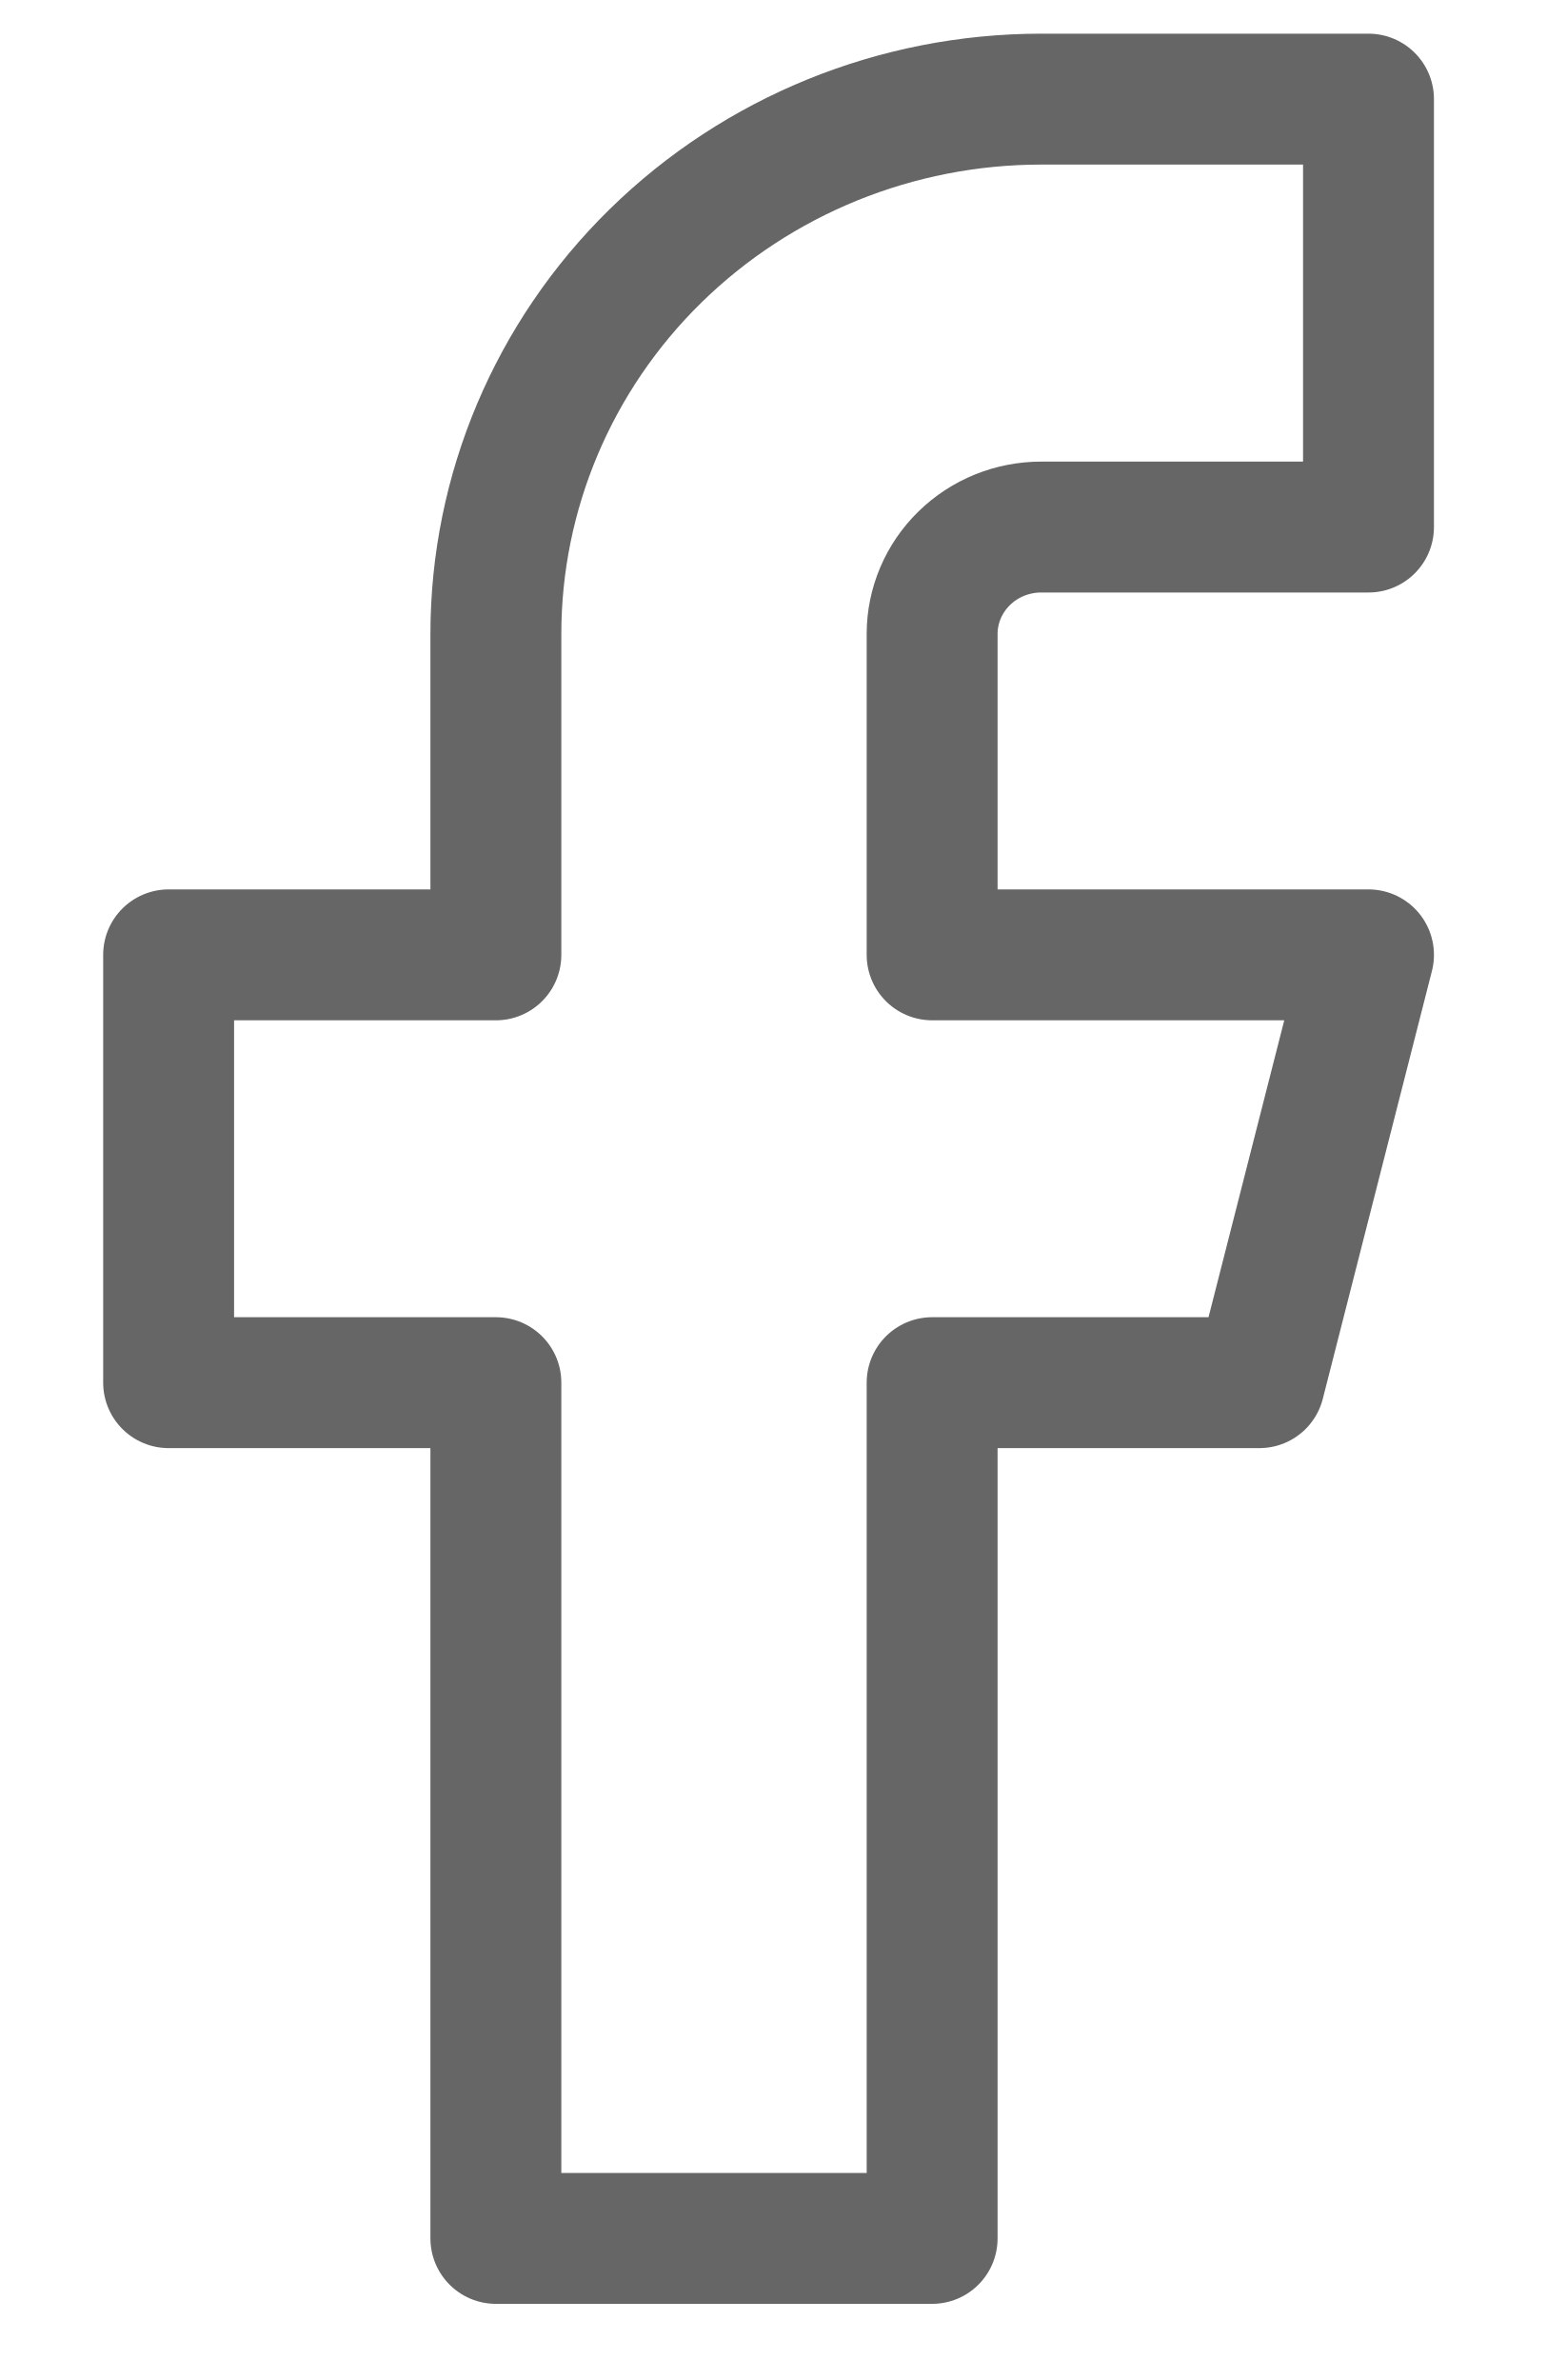
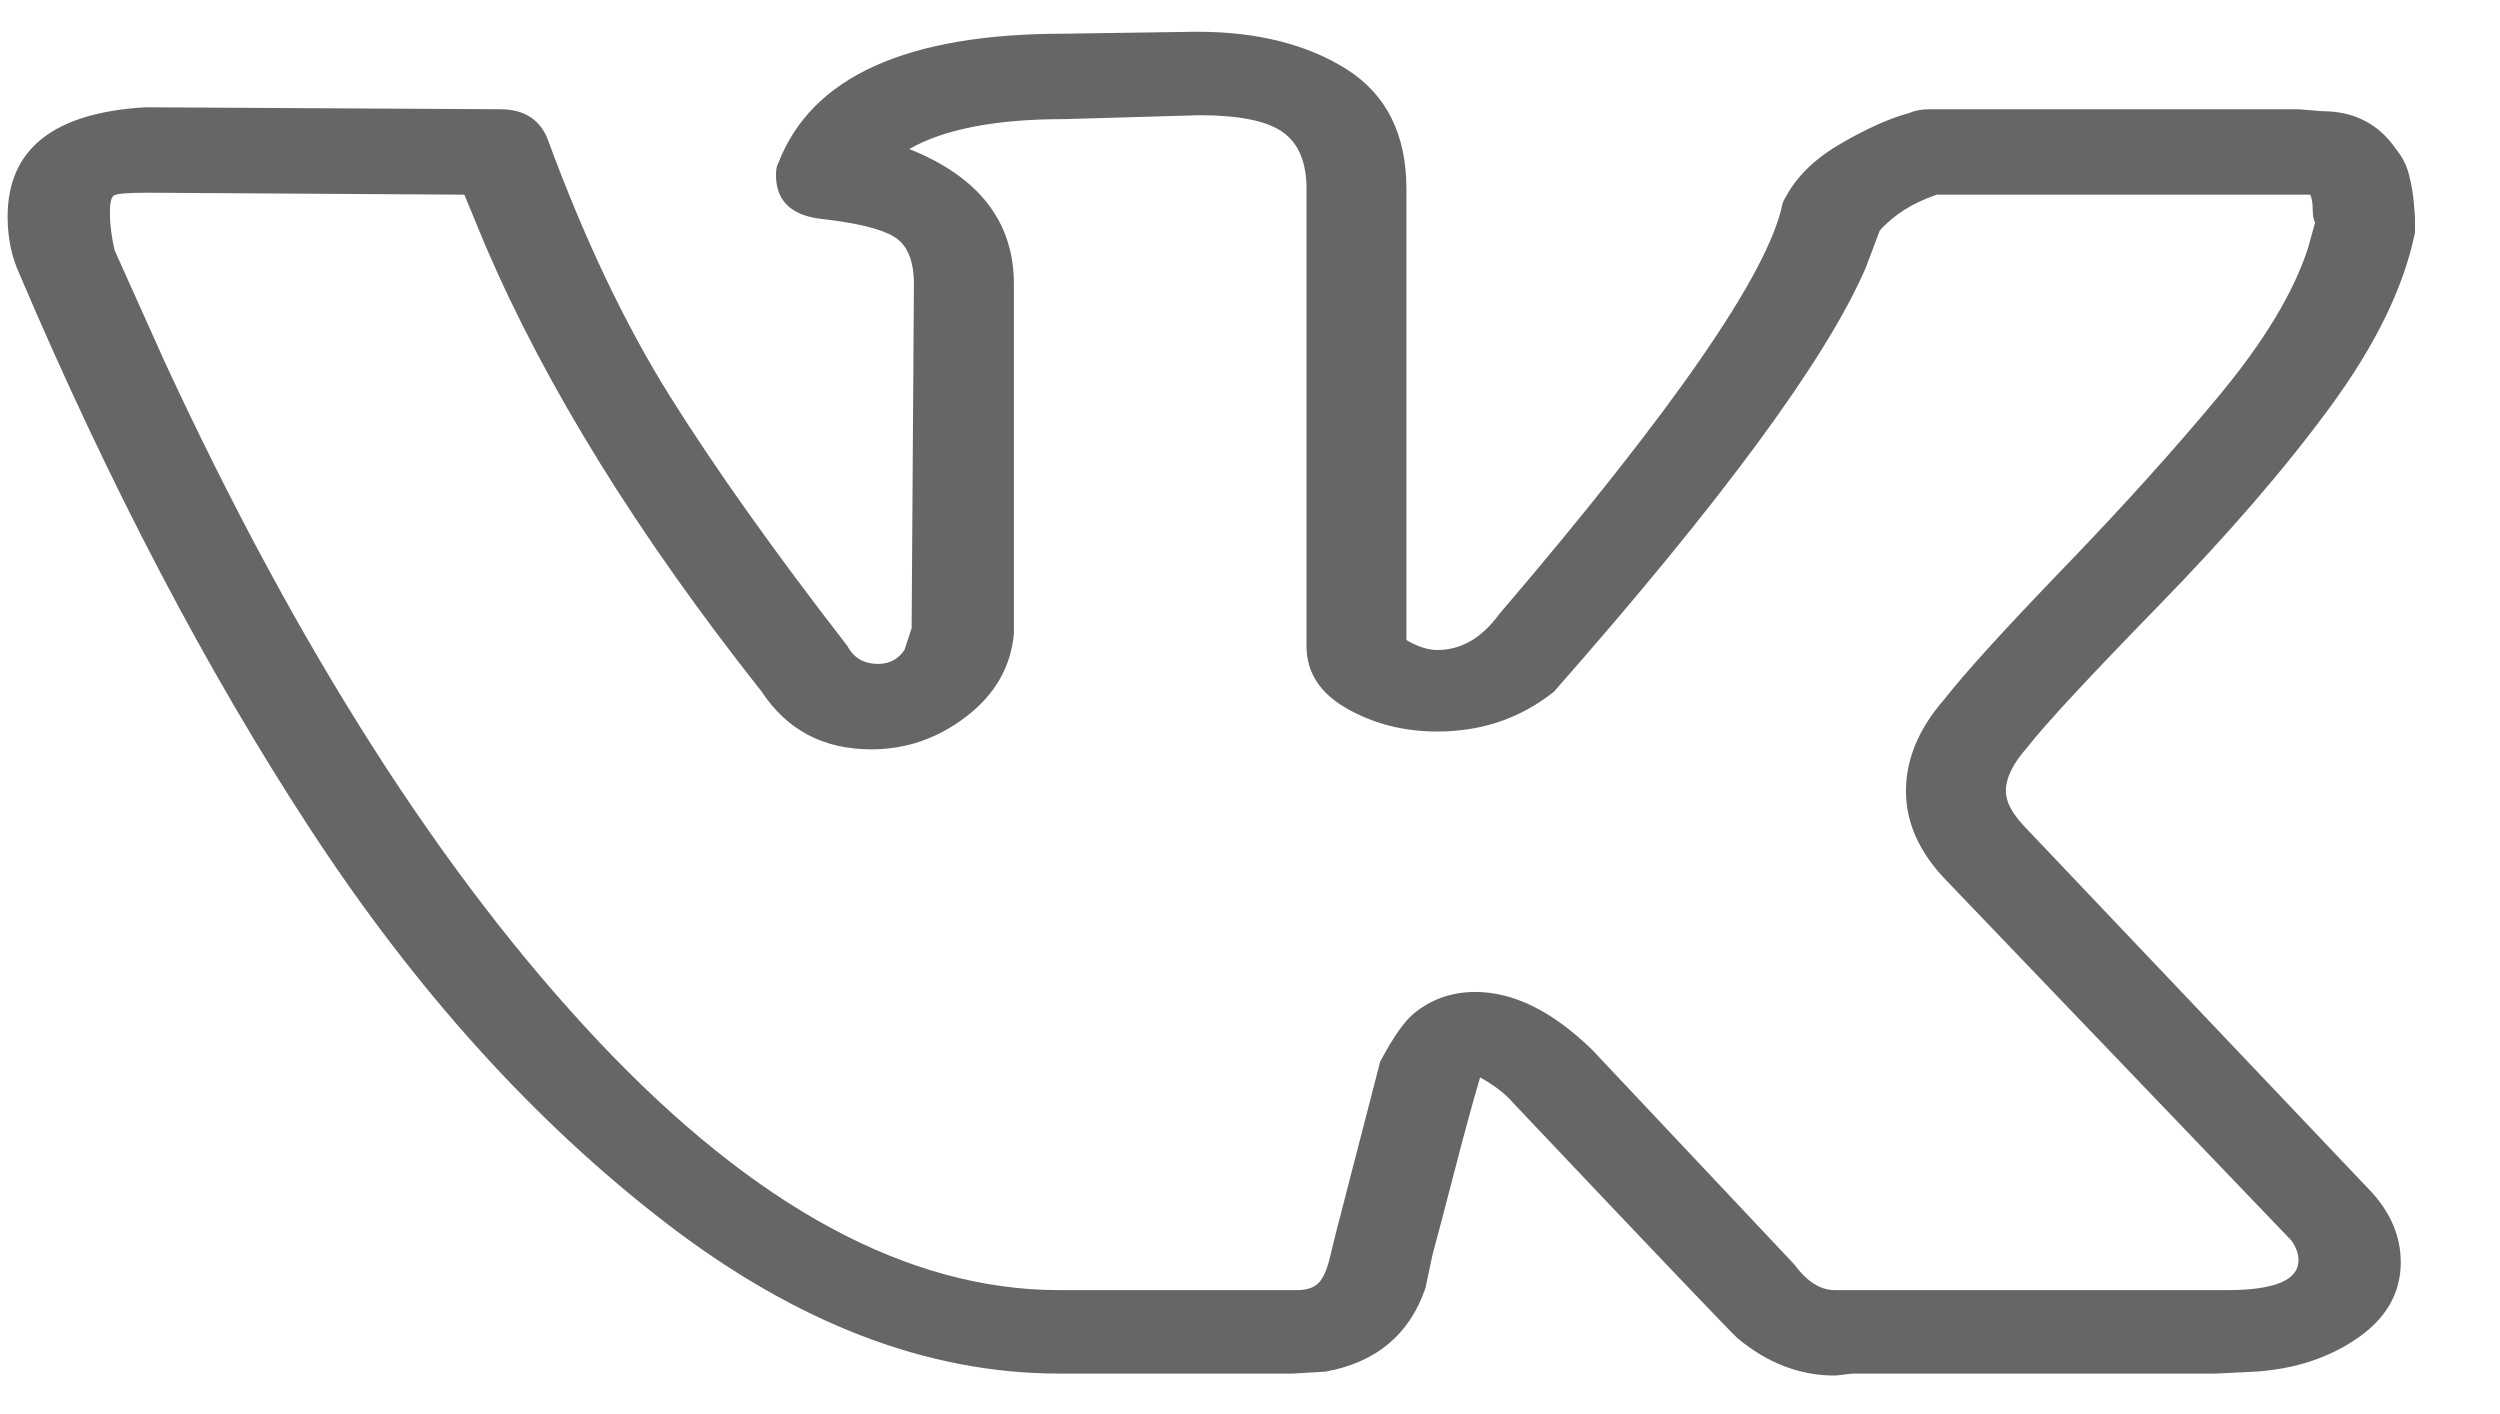
- <svg xmlns="http://www.w3.org/2000/svg" width="13" height="20" viewBox="0 0 13 20" fill="none">
-   <path d="M11.5 0.833H8.75C7.534 0.833 6.369 1.307 5.509 2.15C4.65 2.992 4.167 4.136 4.167 5.327V8.024H1.417V11.619H4.167V18.81H7.833V11.619H10.583L11.5 8.024H7.833V5.327C7.833 5.089 7.93 4.86 8.102 4.692C8.274 4.523 8.507 4.429 8.75 4.429H11.5V0.833Z" stroke="#666666" stroke-width="1.1" stroke-linecap="round" stroke-linejoin="round" />
+ <svg xmlns="http://www.w3.org/2000/svg" width="23" height="13" viewBox="0 0 23 13" fill="none">
+   <path d="M0.07 1.993C0.07 1.371 0.493 1.036 1.339 0.987L4.6 1.005C4.819 1.005 4.965 1.096 5.038 1.279C5.374 2.194 5.749 2.983 6.165 3.648C6.581 4.312 7.125 5.077 7.796 5.943C7.854 6.053 7.949 6.108 8.08 6.108C8.182 6.108 8.263 6.065 8.321 5.98L8.387 5.779L8.408 2.615C8.408 2.395 8.346 2.249 8.222 2.176C8.098 2.102 7.869 2.048 7.533 2.011C7.27 1.974 7.139 1.84 7.139 1.609C7.139 1.56 7.146 1.523 7.161 1.499C7.467 0.706 8.343 0.31 9.787 0.31L11.013 0.292C11.567 0.292 12.027 0.408 12.392 0.639C12.756 0.871 12.939 1.237 12.939 1.737V5.888C13.041 5.949 13.136 5.98 13.223 5.98C13.442 5.98 13.632 5.87 13.792 5.651C15.397 3.773 16.265 2.517 16.397 1.883C16.397 1.871 16.411 1.84 16.441 1.791C16.543 1.609 16.71 1.45 16.944 1.316C17.177 1.182 17.381 1.09 17.557 1.042C17.615 1.017 17.681 1.005 17.754 1.005H21.146L21.365 1.023C21.657 1.023 21.883 1.139 22.043 1.371C22.102 1.444 22.142 1.523 22.163 1.609C22.185 1.694 22.2 1.779 22.207 1.865C22.215 1.95 22.218 1.999 22.218 2.011V2.139C22.116 2.639 21.857 3.172 21.441 3.739C21.026 4.306 20.497 4.919 19.855 5.577C19.213 6.236 18.811 6.669 18.651 6.876C18.52 7.022 18.454 7.156 18.454 7.278C18.454 7.376 18.512 7.486 18.629 7.608L21.824 10.973C21.999 11.168 22.087 11.381 22.087 11.613C22.087 11.893 21.956 12.125 21.693 12.308C21.43 12.491 21.117 12.594 20.752 12.619L20.38 12.637H17.053C17.039 12.637 17.009 12.64 16.966 12.646C16.922 12.652 16.893 12.655 16.878 12.655C16.557 12.655 16.258 12.54 15.981 12.308C15.879 12.21 15.193 11.491 13.924 10.15C13.851 10.064 13.748 9.985 13.617 9.912C13.559 10.107 13.482 10.387 13.387 10.753C13.293 11.119 13.223 11.381 13.18 11.54L13.114 11.851C12.968 12.277 12.662 12.534 12.195 12.619L11.888 12.637H9.743C8.532 12.637 7.325 12.174 6.121 11.247C4.918 10.32 3.834 9.122 2.871 7.653C1.908 6.184 1.011 4.474 0.18 2.523C0.107 2.365 0.07 2.188 0.07 1.993ZM13.223 6.73C12.917 6.73 12.64 6.66 12.392 6.519C12.144 6.379 12.02 6.187 12.02 5.943V1.737C12.02 1.493 11.947 1.319 11.801 1.215C11.655 1.112 11.399 1.06 11.035 1.06L9.787 1.096C9.16 1.096 8.686 1.188 8.365 1.371C9.007 1.627 9.328 2.041 9.328 2.615V5.833C9.298 6.138 9.153 6.391 8.89 6.592C8.627 6.794 8.336 6.894 8.015 6.894C7.577 6.894 7.241 6.717 7.008 6.364C5.87 4.925 5.024 3.559 4.469 2.267L4.272 1.791L1.361 1.773C1.172 1.773 1.066 1.782 1.044 1.801C1.022 1.819 1.011 1.871 1.011 1.956C1.011 2.066 1.026 2.182 1.055 2.304L1.515 3.328C2.74 5.974 4.071 8.059 5.509 9.583C6.946 11.107 8.357 11.869 9.743 11.869H11.932C12.02 11.869 12.085 11.848 12.129 11.805C12.173 11.762 12.209 11.68 12.238 11.558L12.282 11.375L12.698 9.766C12.815 9.546 12.917 9.4 13.004 9.327C13.165 9.193 13.355 9.126 13.573 9.126C13.924 9.126 14.281 9.302 14.646 9.656L16.506 11.631C16.623 11.79 16.747 11.869 16.878 11.869H20.489C20.927 11.869 21.146 11.777 21.146 11.595C21.146 11.534 21.124 11.473 21.08 11.412L17.907 8.101C17.659 7.845 17.535 7.571 17.535 7.278C17.535 6.986 17.651 6.705 17.885 6.437C18.075 6.193 18.443 5.788 18.99 5.221C19.537 4.654 20.015 4.123 20.424 3.63C20.832 3.136 21.102 2.688 21.233 2.285L21.299 2.048C21.285 2.023 21.277 1.984 21.277 1.929C21.277 1.874 21.27 1.828 21.255 1.791H17.819C17.6 1.865 17.425 1.974 17.294 2.121L17.163 2.468C16.798 3.309 15.842 4.608 14.296 6.364C13.989 6.608 13.632 6.73 13.223 6.73Z" fill="#666666" />
</svg>
